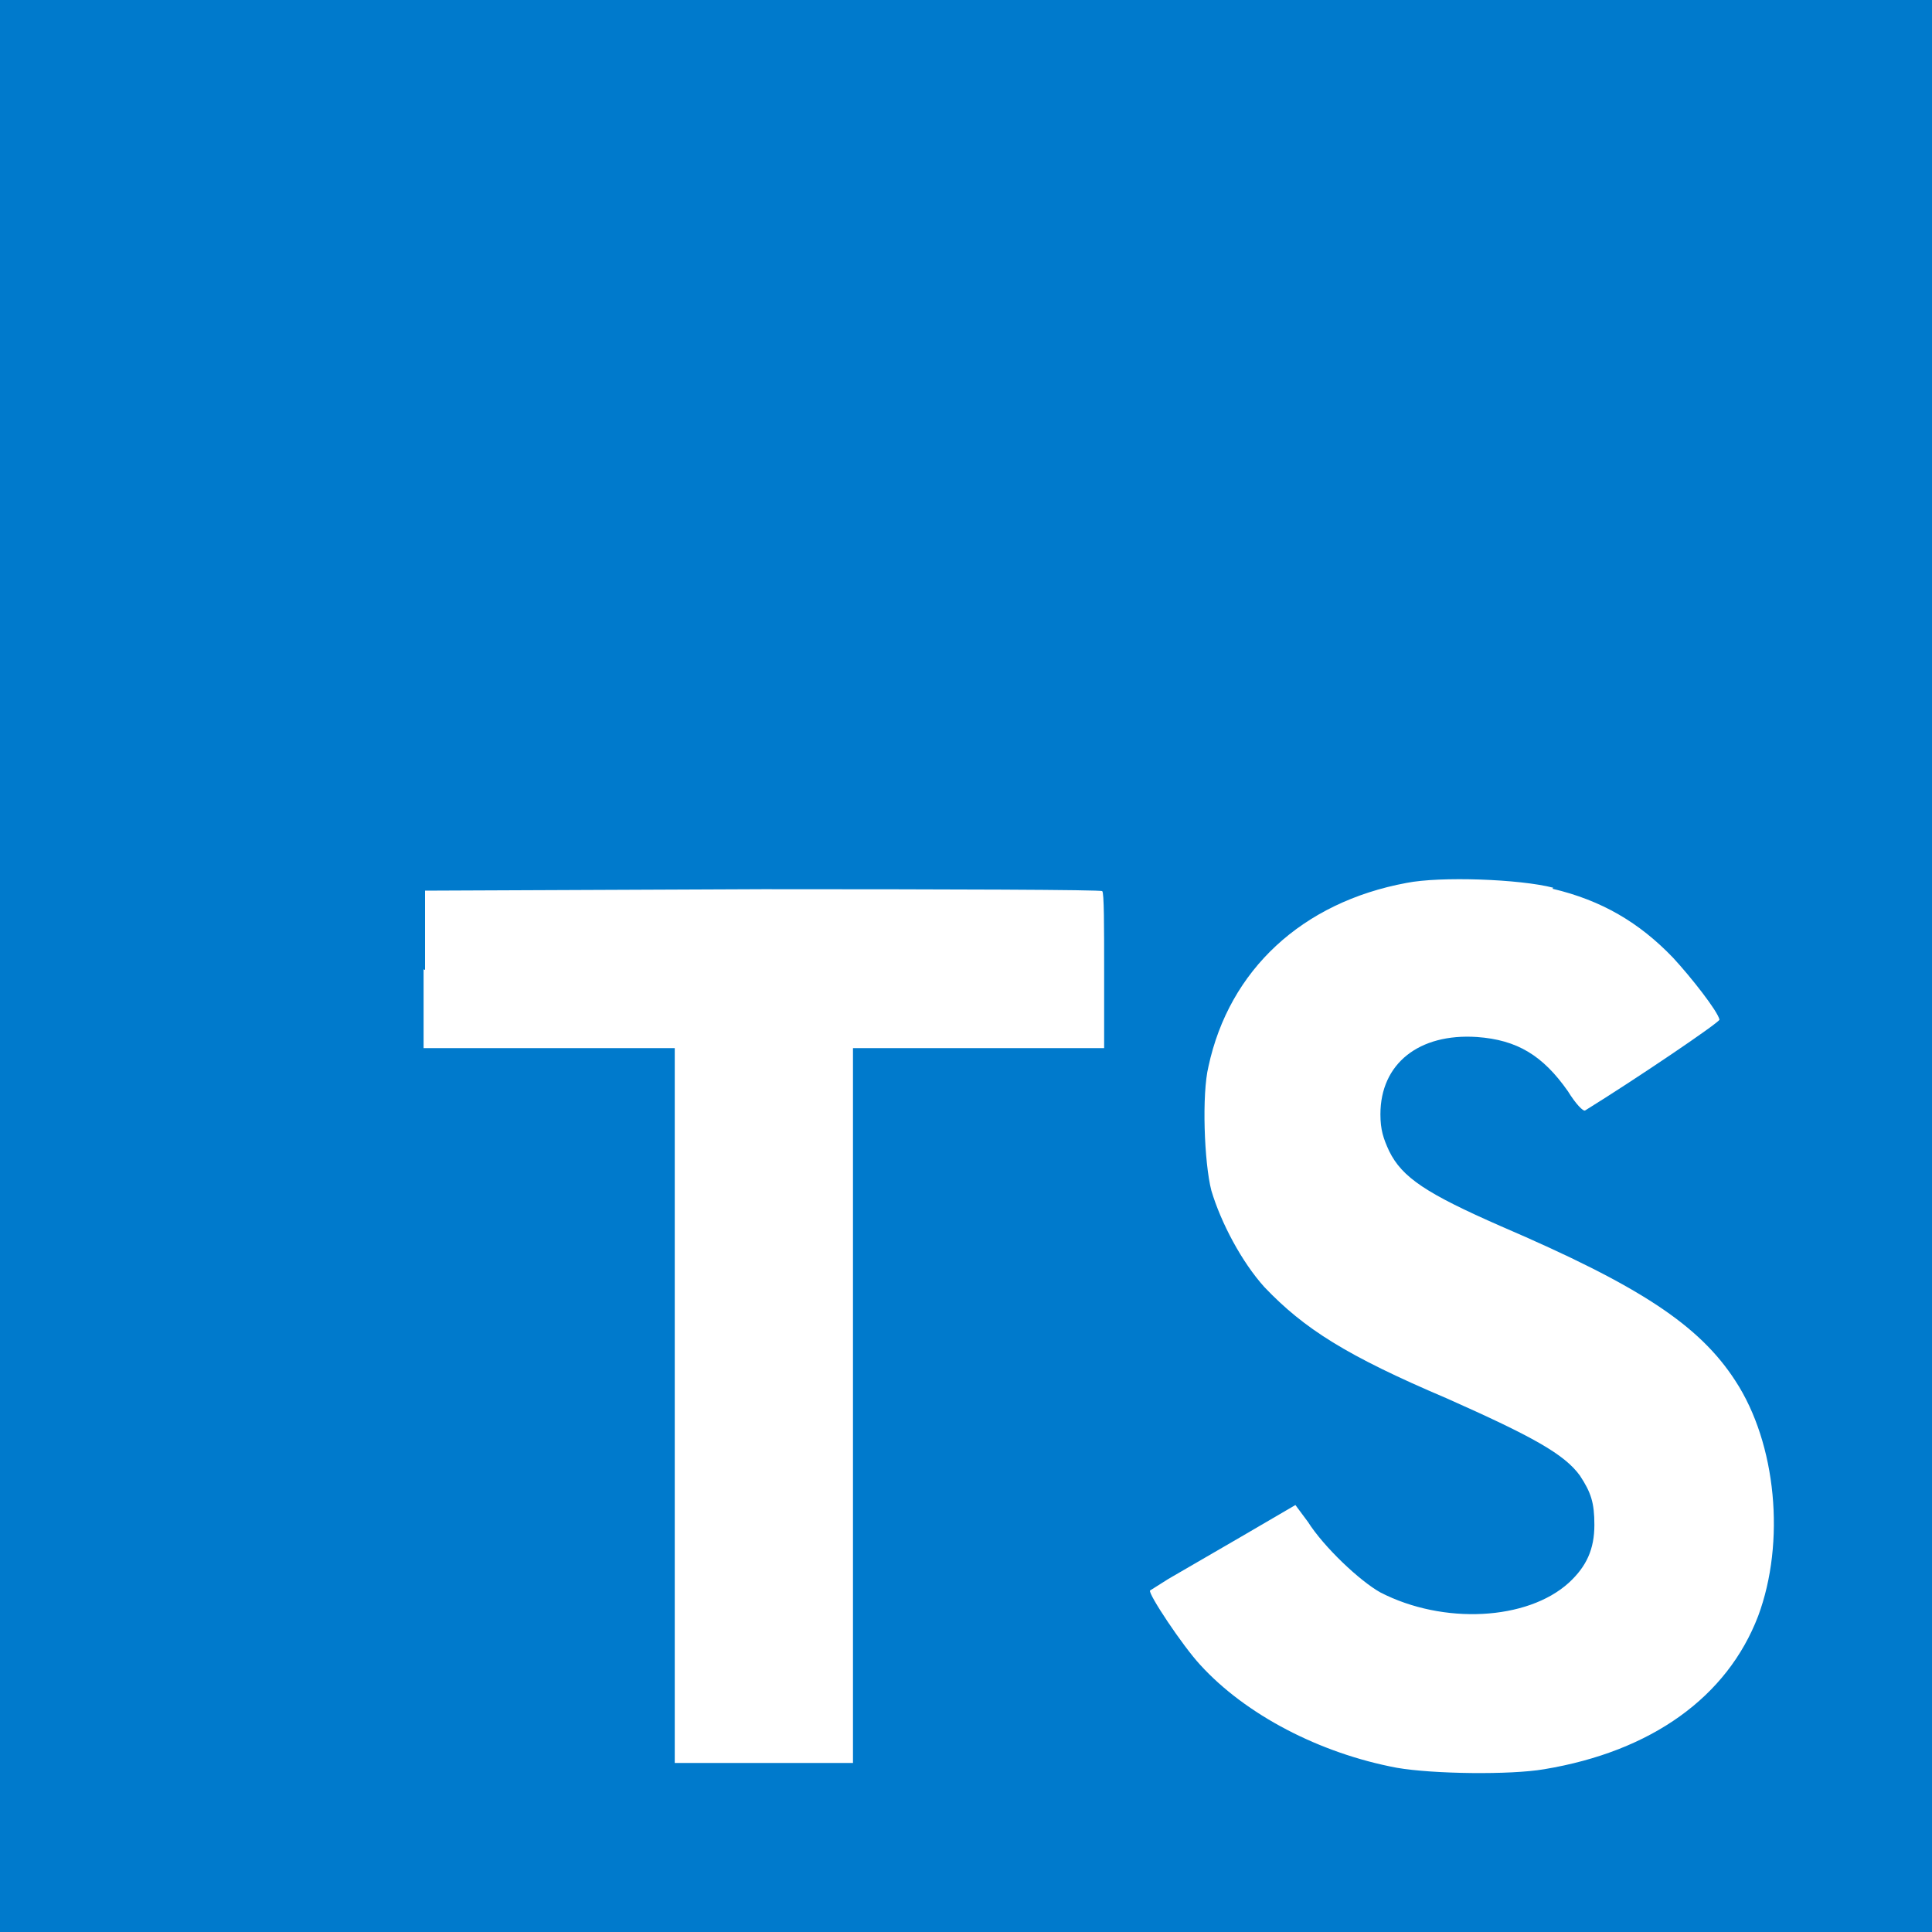
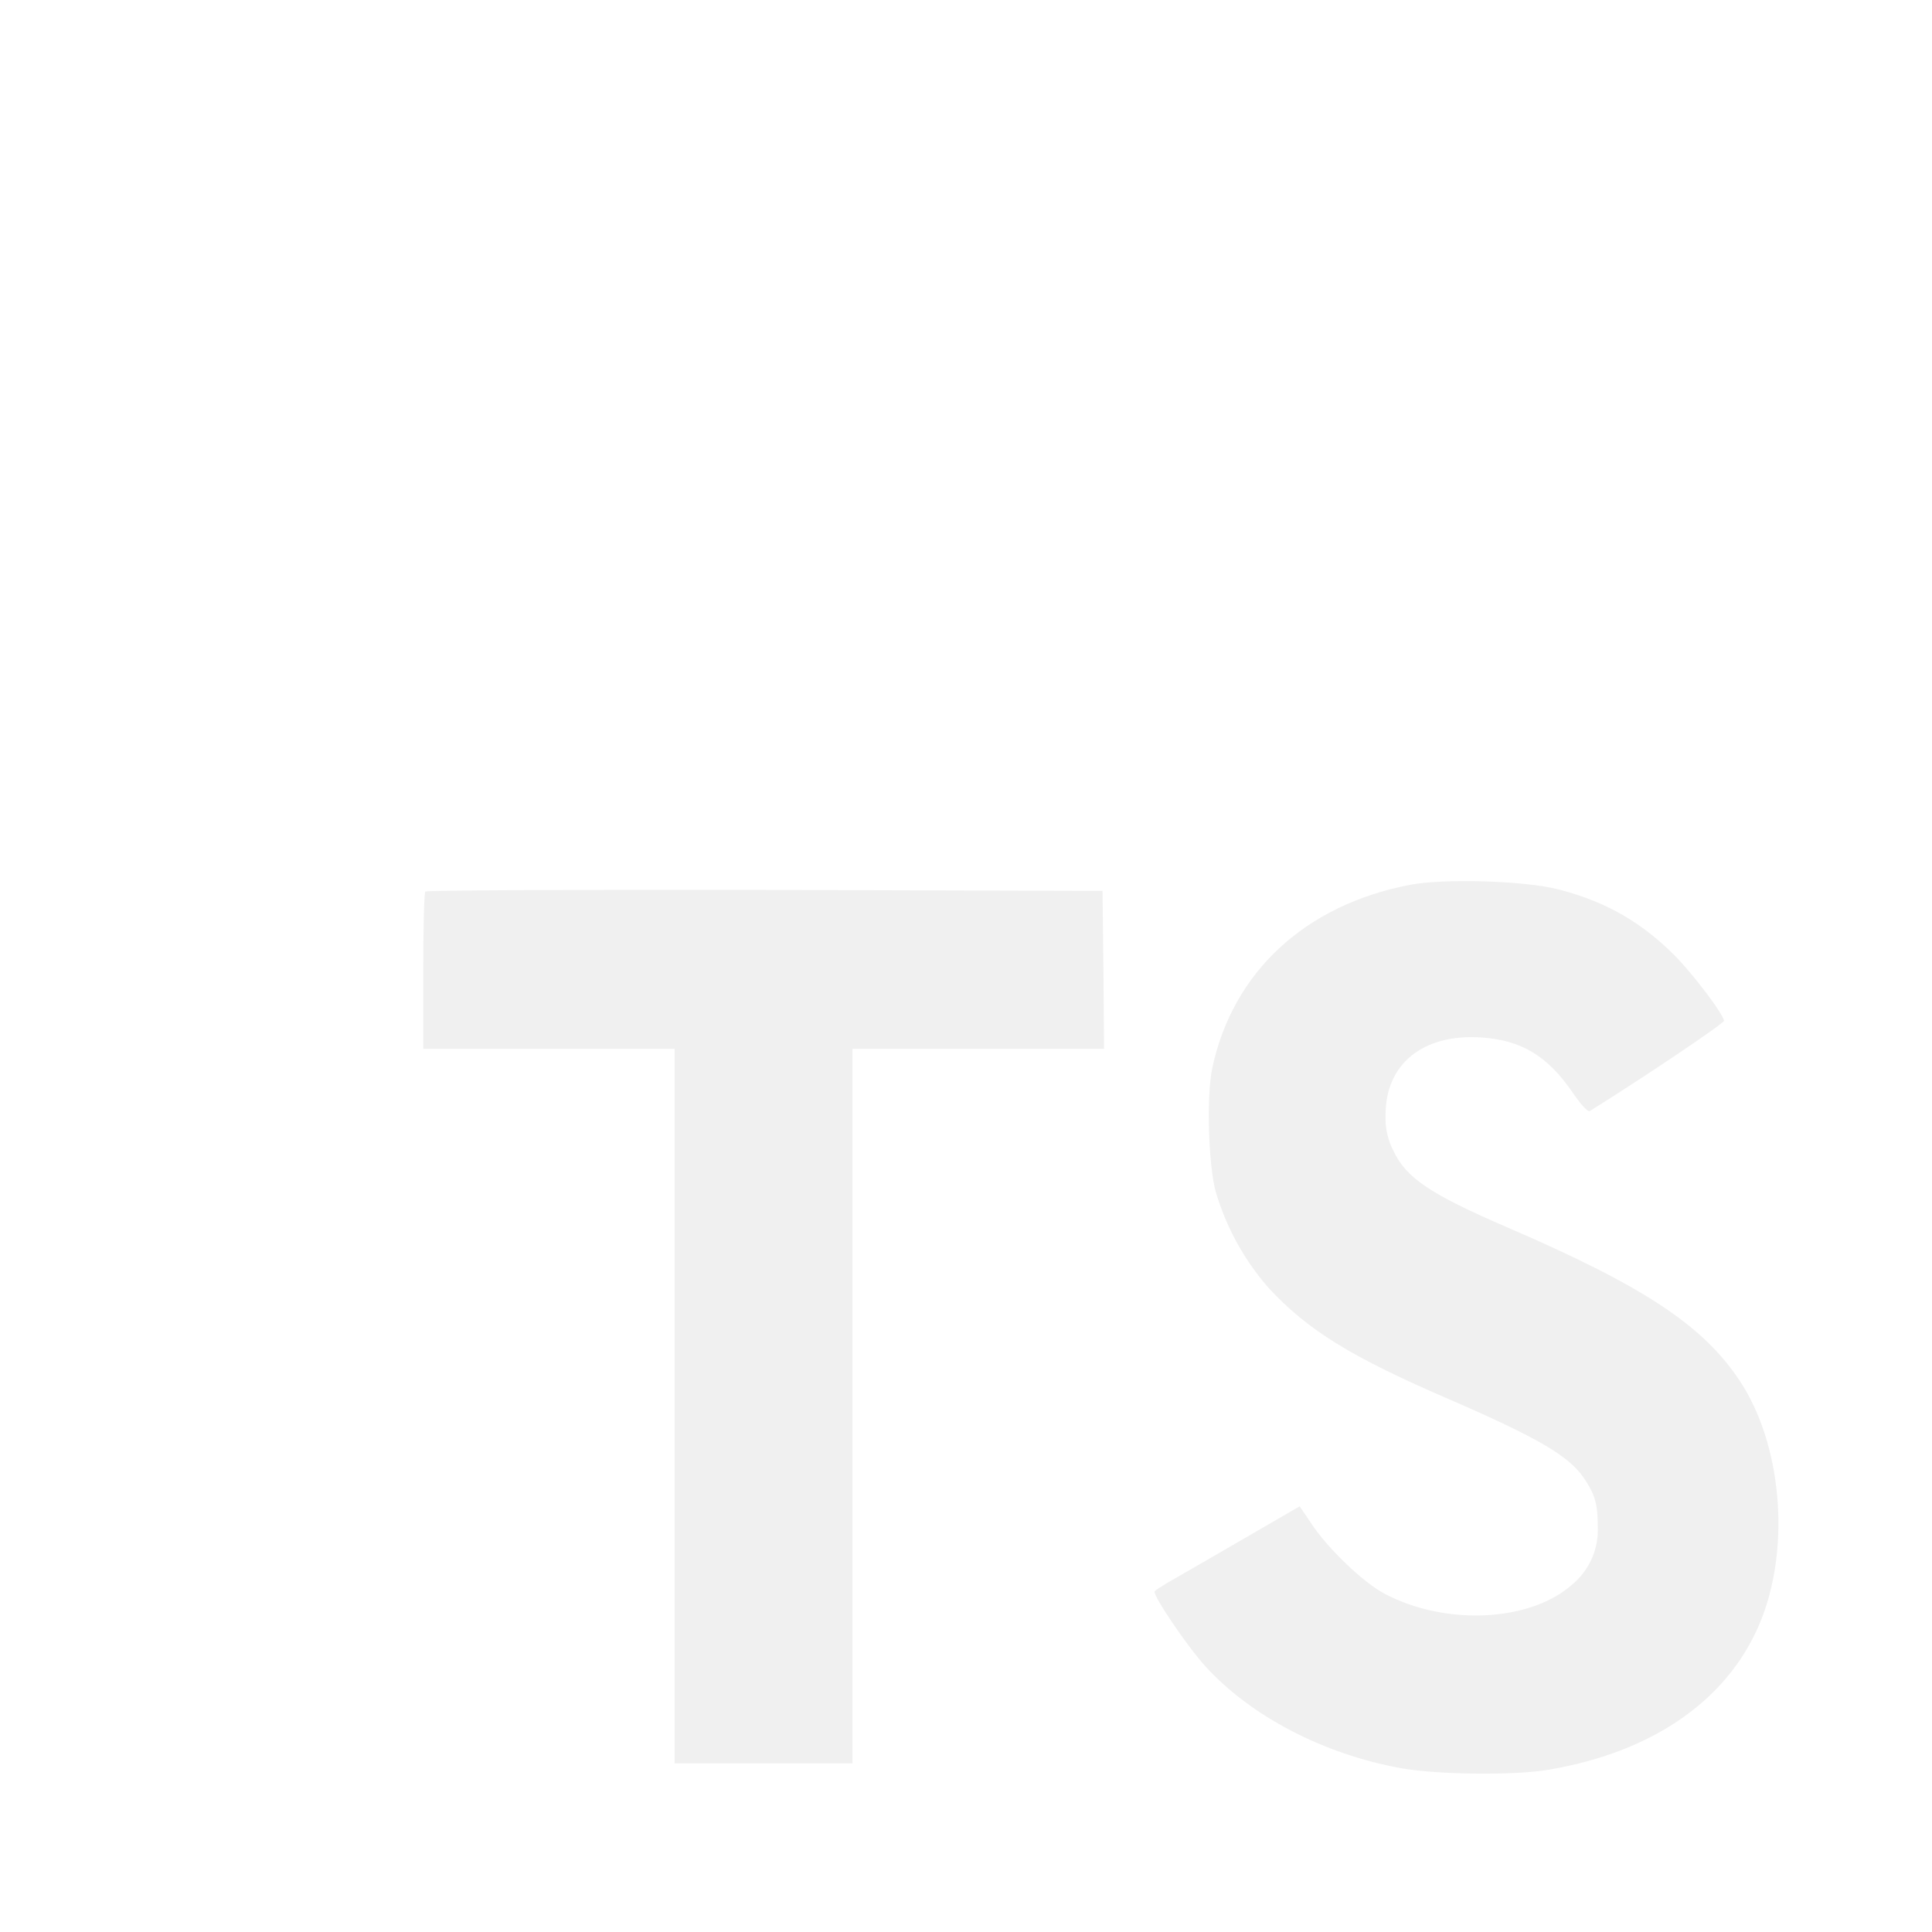
- <svg xmlns="http://www.w3.org/2000/svg" id="Layer_1" viewBox="0 0 400 400" width="2500" height="2500">
-   <style>.st0{fill:#007acc}.st1{fill:#fff}</style>
-   <path class="st0" d="M0 200V0h400v400H0" />
-   <path class="st1" d="M87.7 200.7V217h52v148h36.9V217h52v-16c0-9 0-16.3-.4-16.5 0-.3-31.7-.4-70.2-.4l-70 .3v16.4l-.3-.1zM321.4 184c10.2 2.4 18 7 25 14.3 3.7 4 9.2 11 9.6 12.8 0 .6-17.3 12.3-27.8 18.8-.4.3-2-1.4-3.6-4-5.2-7.4-10.5-10.6-18.8-11.2-12-.8-20 5.5-20 16 0 3.2.6 5 1.8 7.6 2.7 5.5 7.7 8.8 23.2 15.6 28.6 12.3 41 20.4 48.5 32 8.5 13 10.4 33.4 4.7 48.7-6.4 16.7-22 28-44.3 31.7-7 1.2-23 1-30.5-.3-16-3-31.3-11-40.7-21.3-3.7-4-10.8-14.7-10.4-15.4l3.8-2.4 15-8.7 11.3-6.6 2.6 3.5c3.3 5.2 10.7 12.2 15 14.6 13 6.7 30.4 5.8 39-2 3.7-3.4 5.3-7 5.3-12 0-4.6-.7-6.7-3-10.2-3.2-4.4-9.6-8-27.6-16-20.7-8.8-29.5-14.4-37.7-23-4.7-5.2-9-13.3-11-20-1.5-5.8-2-20-.6-25.7 4.3-20 19.4-34 41-38 7-1.4 23.5-.8 30.4 1l-.2.2z" />
+ <svg xmlns="http://www.w3.org/2000/svg" role="img" viewBox="0 0 24 24" fill="white">
+   <path d="M0 12v12h24V0H0zm19.341-.956c.61.152 1.074.423 1.501.865.221.236.549.666.575.77.008.03-1.036.73-1.668 1.123-.023.015-.115-.084-.217-.236-.31-.45-.633-.644-1.128-.678-.728-.05-1.196.331-1.192.967a.88.88 0 0 0 .102.45c.16.331.458.53 1.39.933 1.719.74 2.454 1.227 2.911 1.92.51.773.625 2.008.278 2.926-.38.998-1.325 1.676-2.655 1.9-.411.073-1.386.062-1.828-.018-.964-.172-1.878-.648-2.442-1.273-.221-.243-.652-.88-.625-.925.011-.016.11-.077.22-.141.108-.061.511-.294.892-.515l.69-.4.145.214c.202.308.643.731.91.872.766.404 1.817.347 2.335-.118a.883.883 0 0 0 .313-.72c0-.278-.035-.4-.18-.61-.186-.266-.567-.49-1.649-.96-1.238-.533-1.771-.864-2.259-1.39a3.165 3.165 0 0 1-.659-1.2c-.091-.339-.114-1.189-.042-1.531.255-1.197 1.158-2.03 2.461-2.278.423-.08 1.406-.05 1.821.053zm-5.634 1.002l.008.983H10.59v8.876H8.38v-8.876H5.258v-.964c0-.534.011-.98.026-.99.012-.016 1.913-.024 4.217-.02l4.195.012z" />
</svg>
